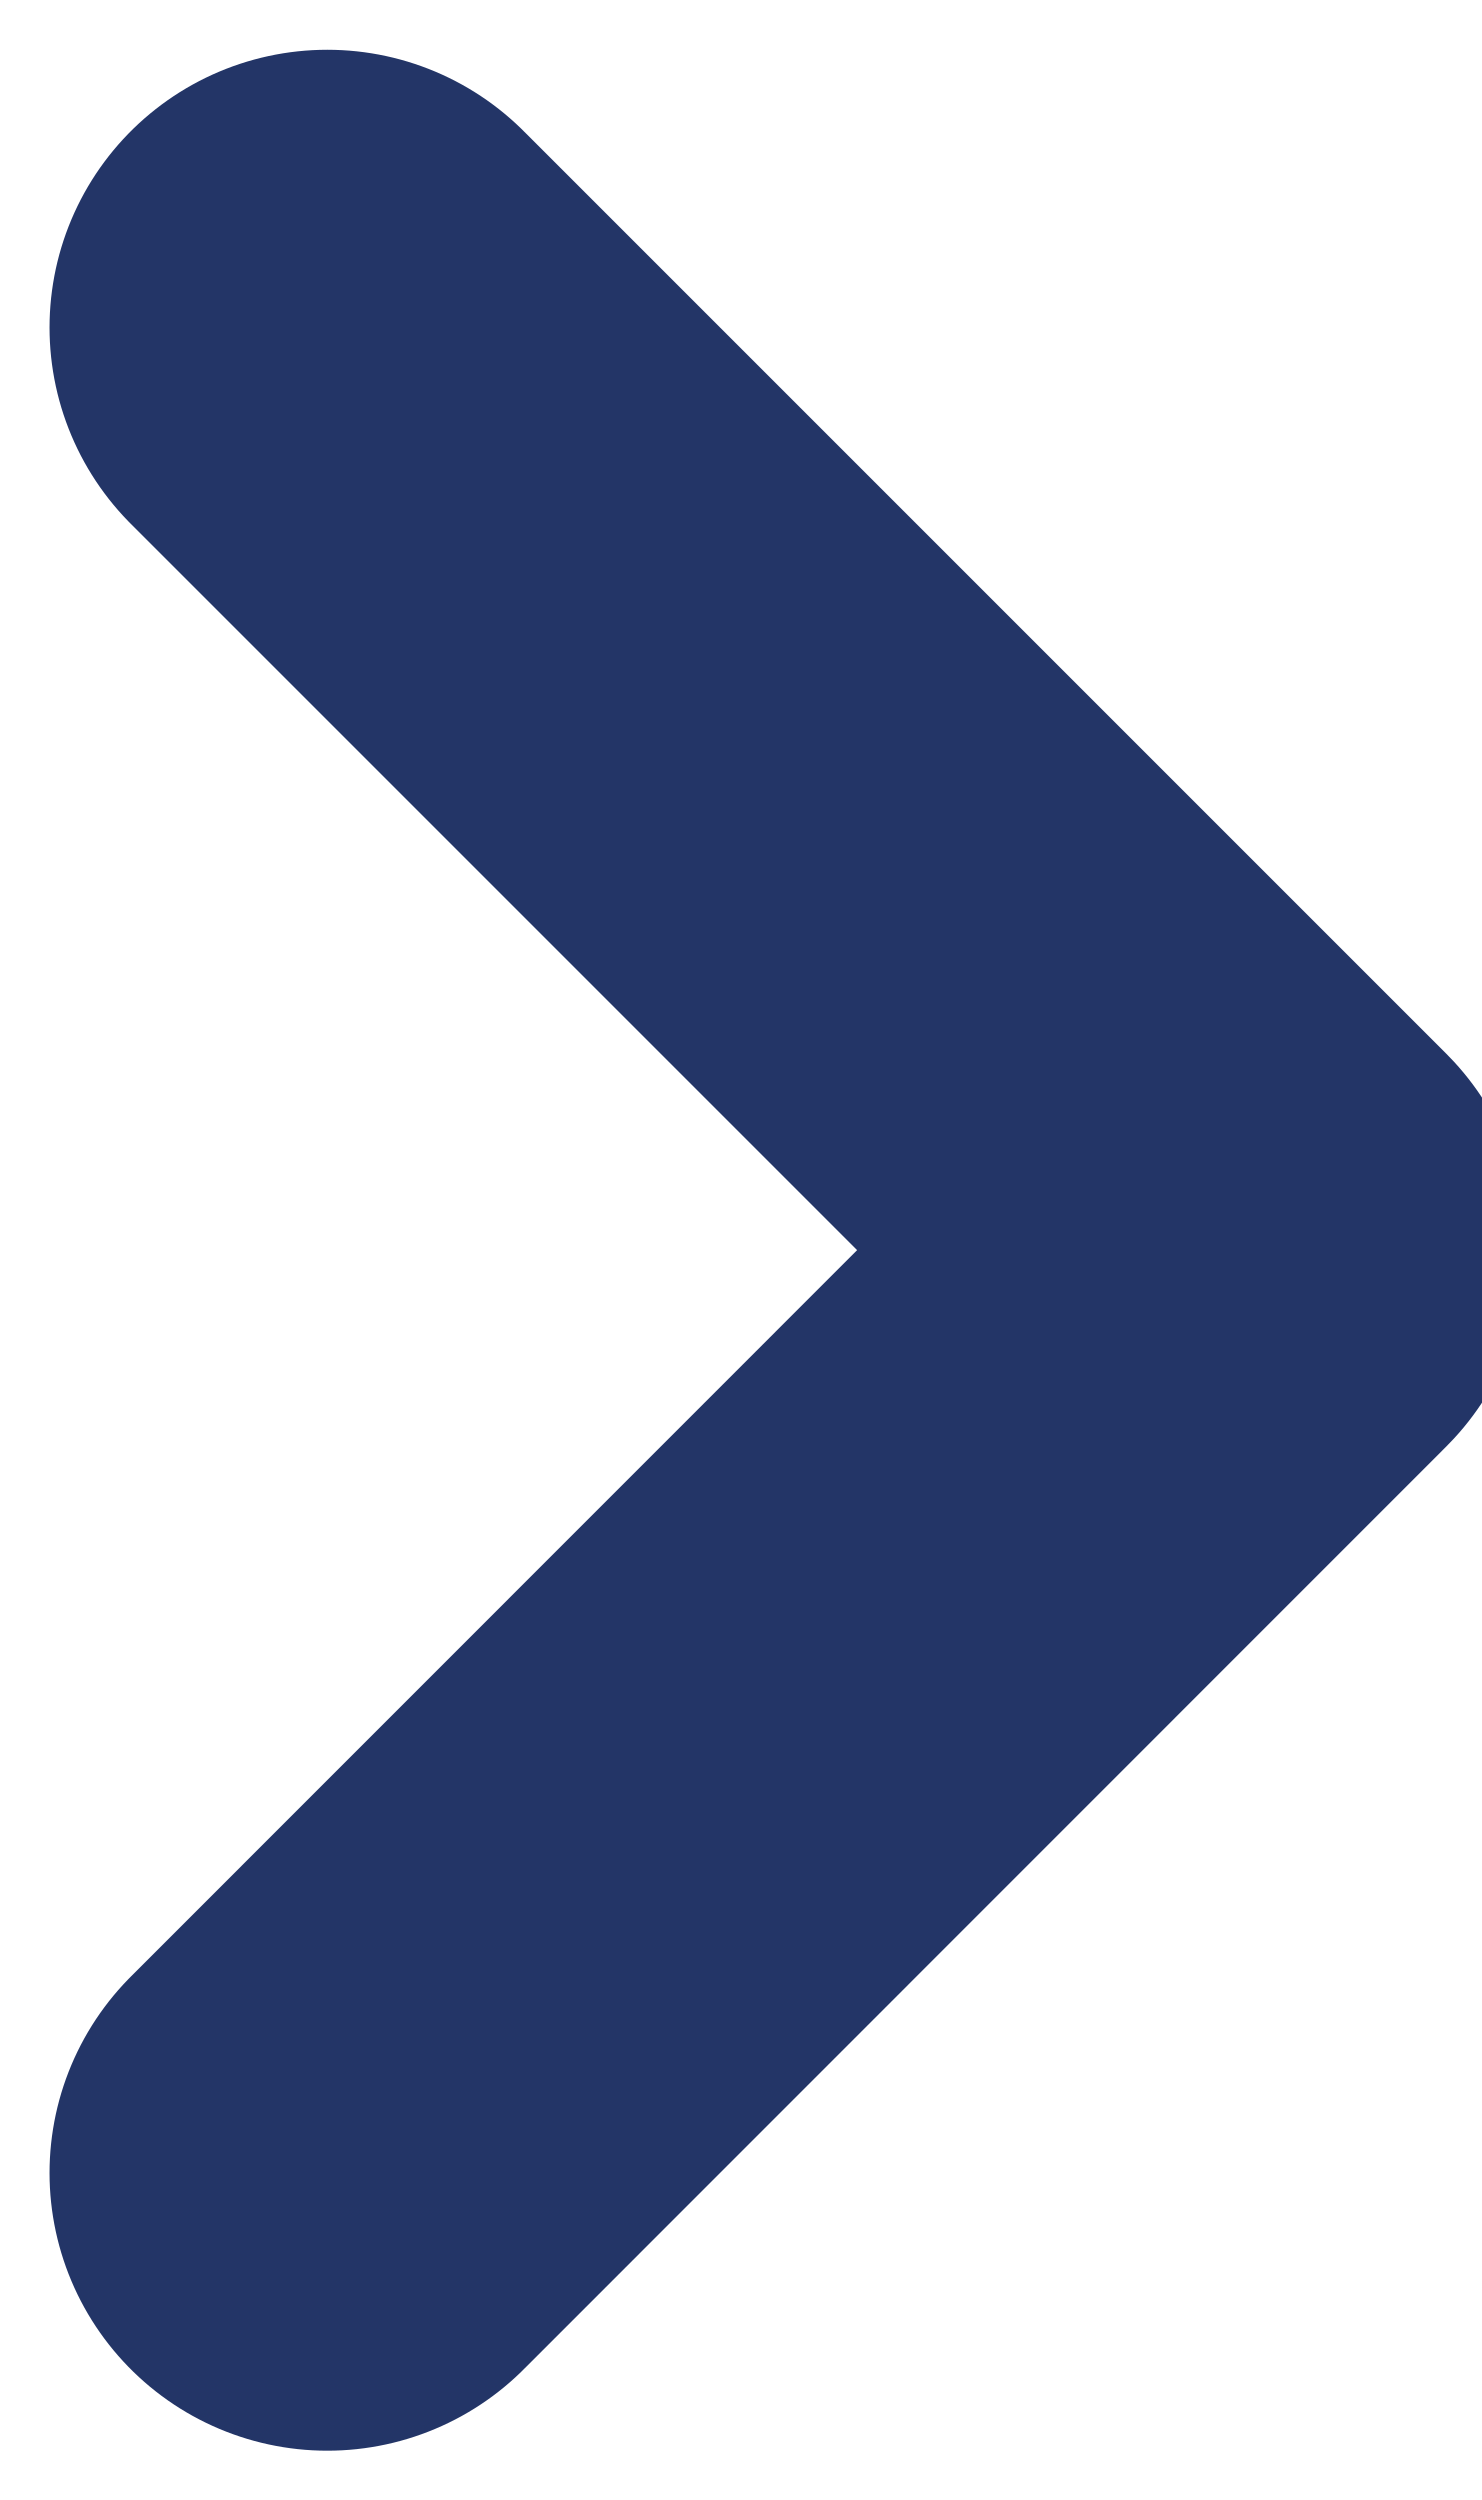
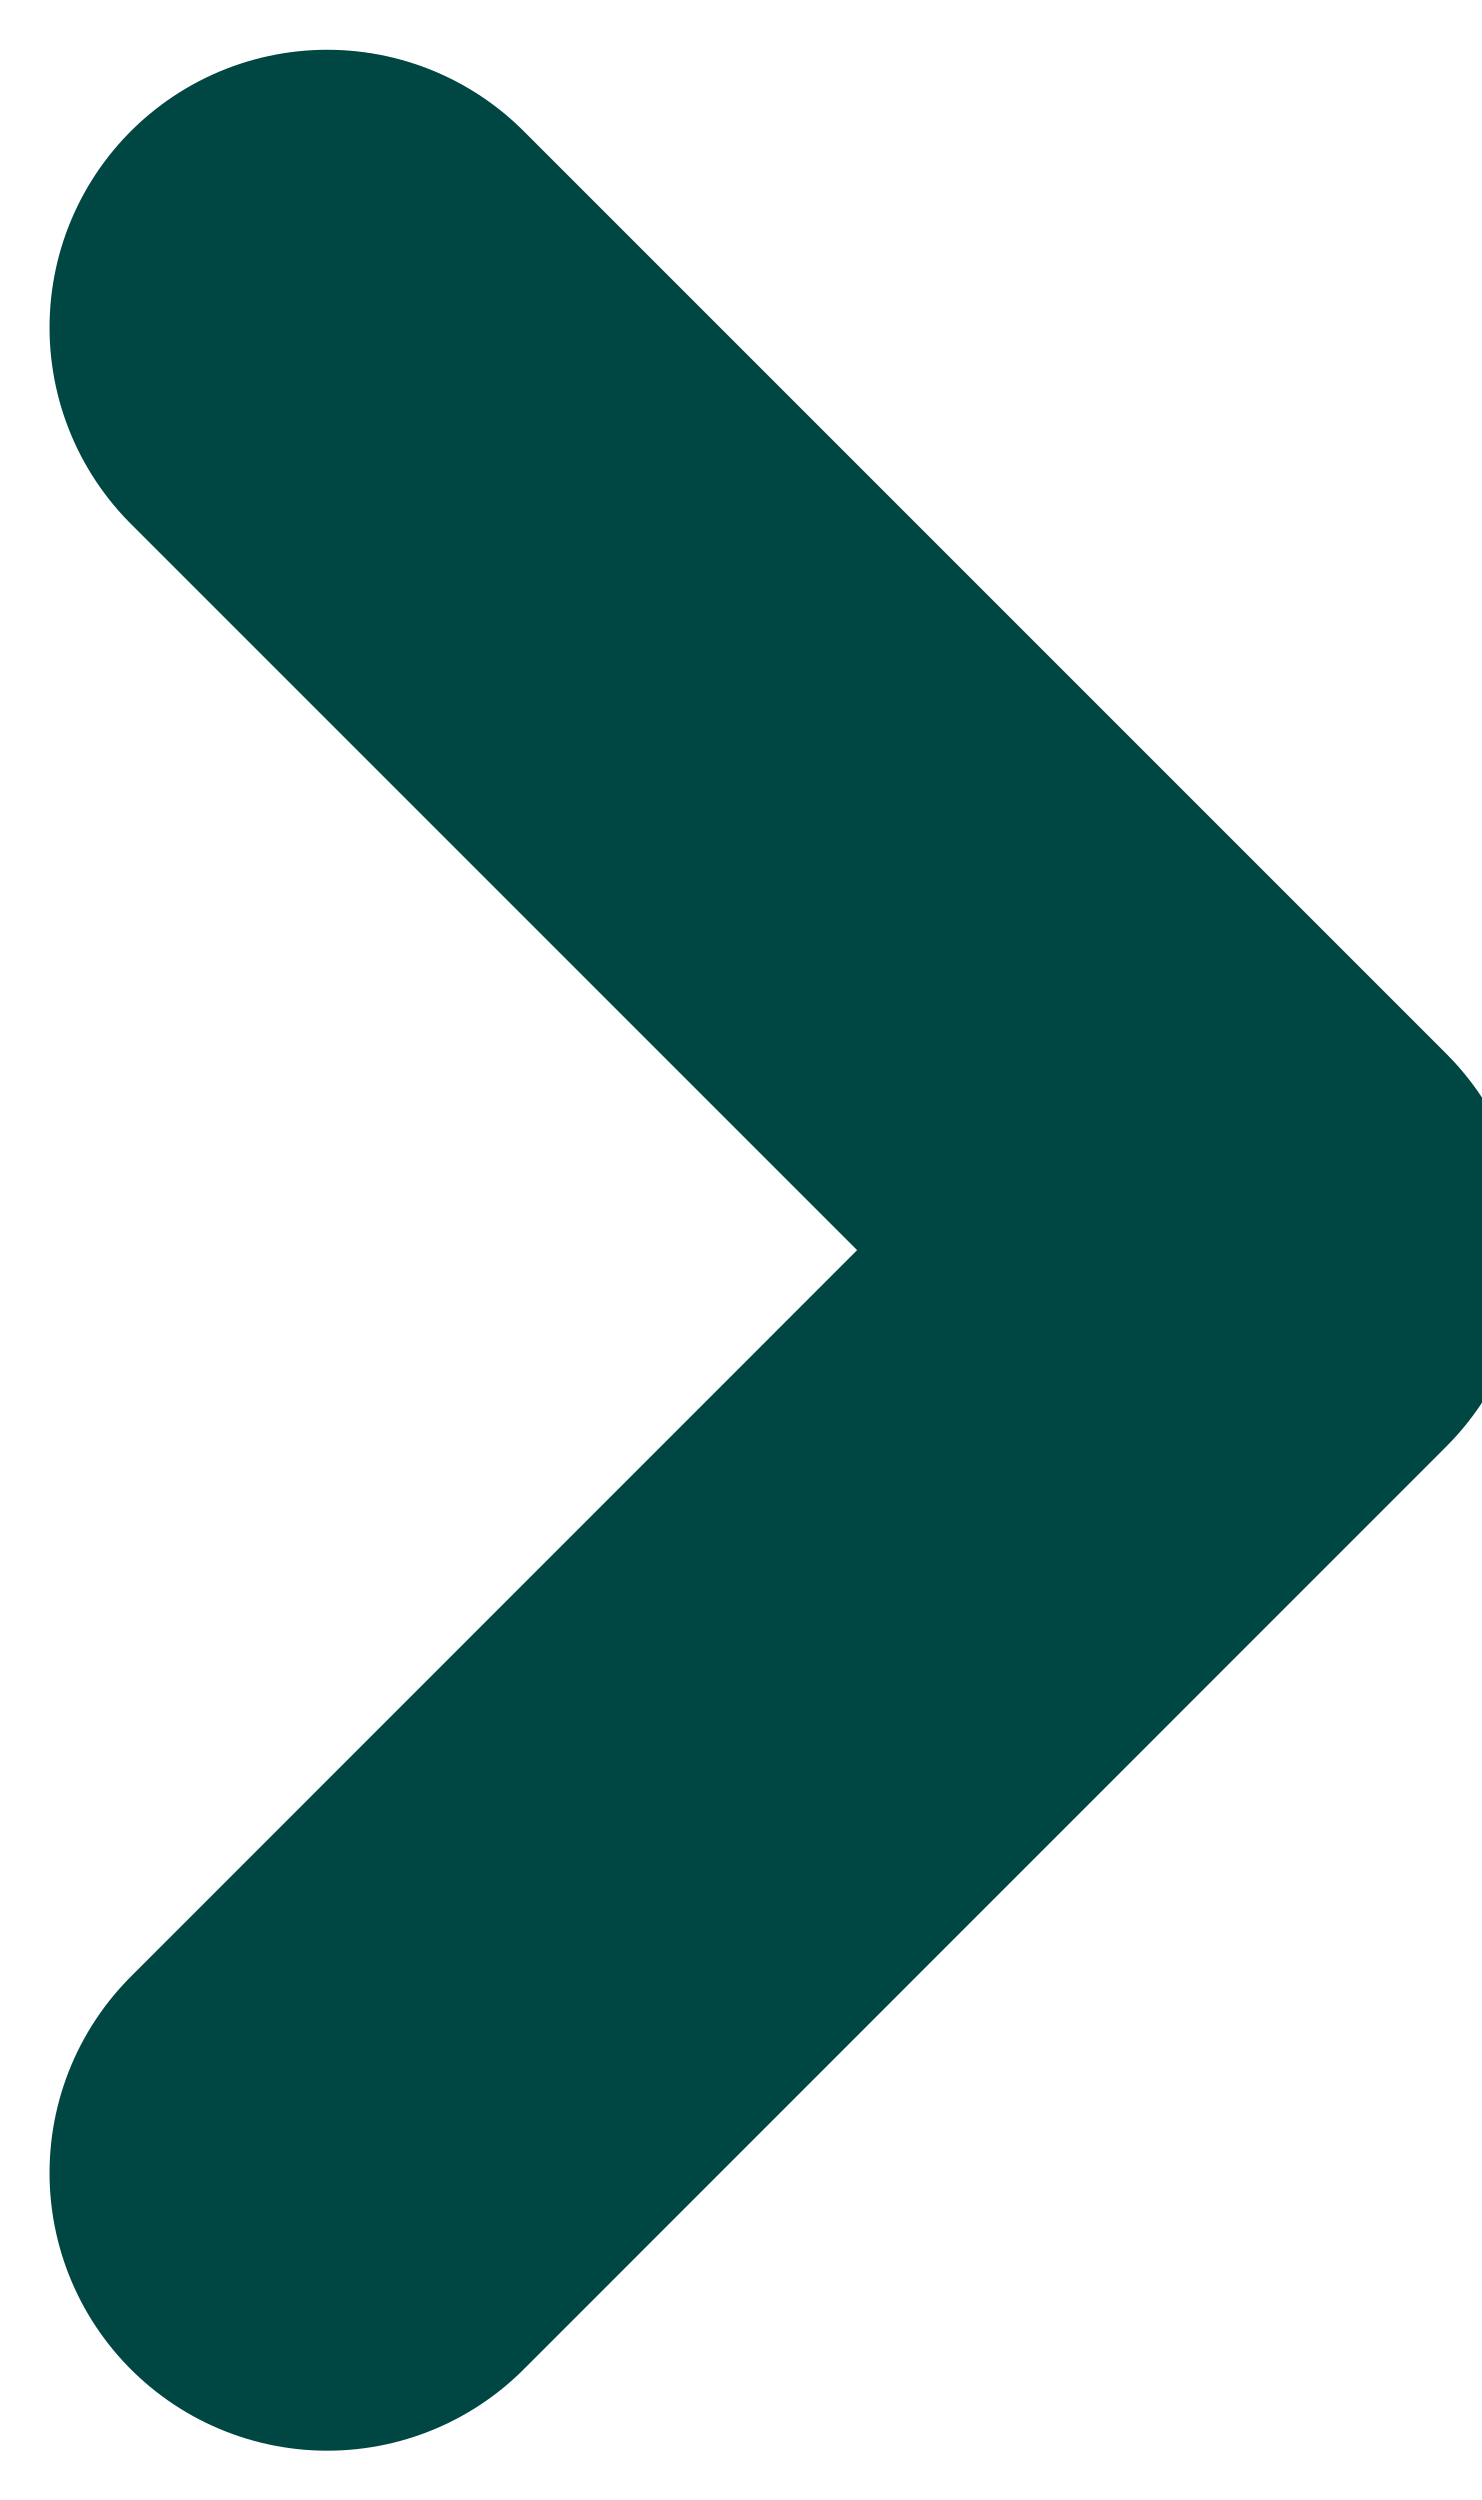
<svg xmlns="http://www.w3.org/2000/svg" width="6.401" height="10.801" viewBox="0 0 6.401 10.801">
  <g id="arrow-right" transform="translate(-14.093 -6.599)">
-     <path id="Path_6" data-name="Path 6" d="M12,5l3.986,3.986L12,12.973" transform="translate(3.507 3.014)" fill="none" stroke="#233567" stroke-linecap="round" stroke-linejoin="round" stroke-width="2.4" />
+     <path id="Path_6" data-name="Path 6" d="M12,5l3.986,3.986L12,12.973" transform="translate(3.507 3.014)" fill="none" stroke="#004643" stroke-linecap="round" stroke-linejoin="round" stroke-width="2.4" />
  </g>
</svg>
